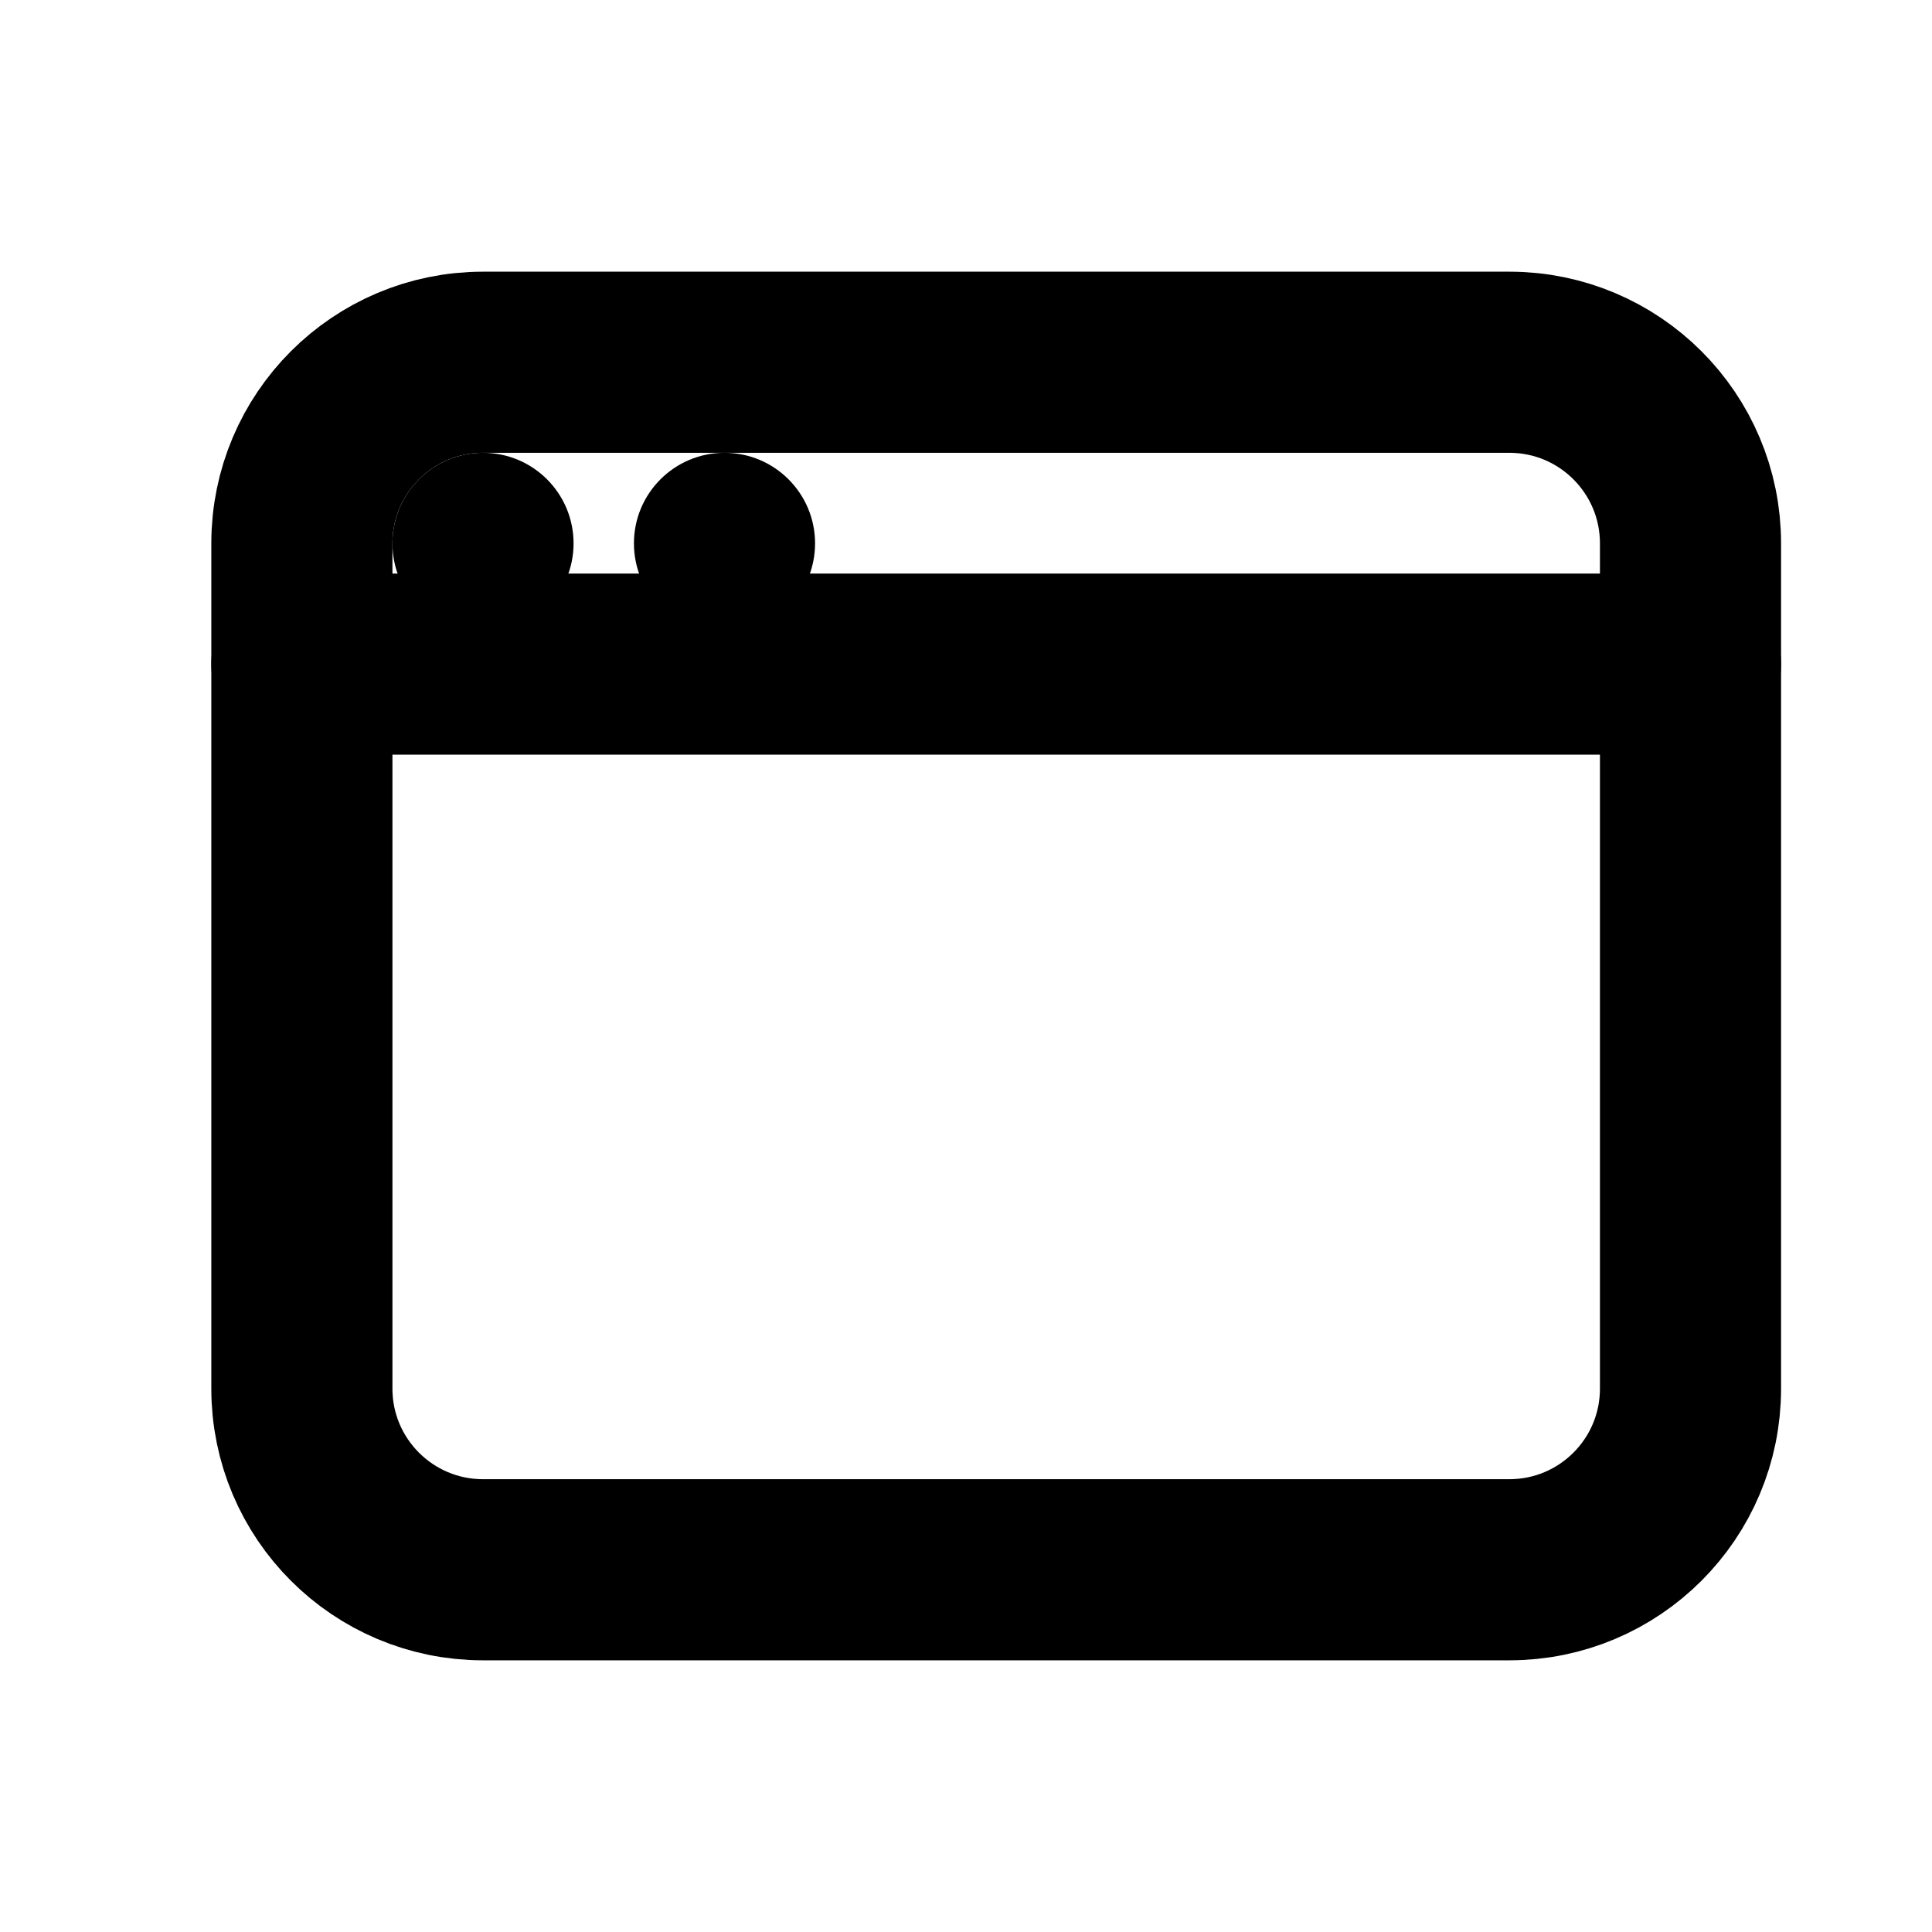
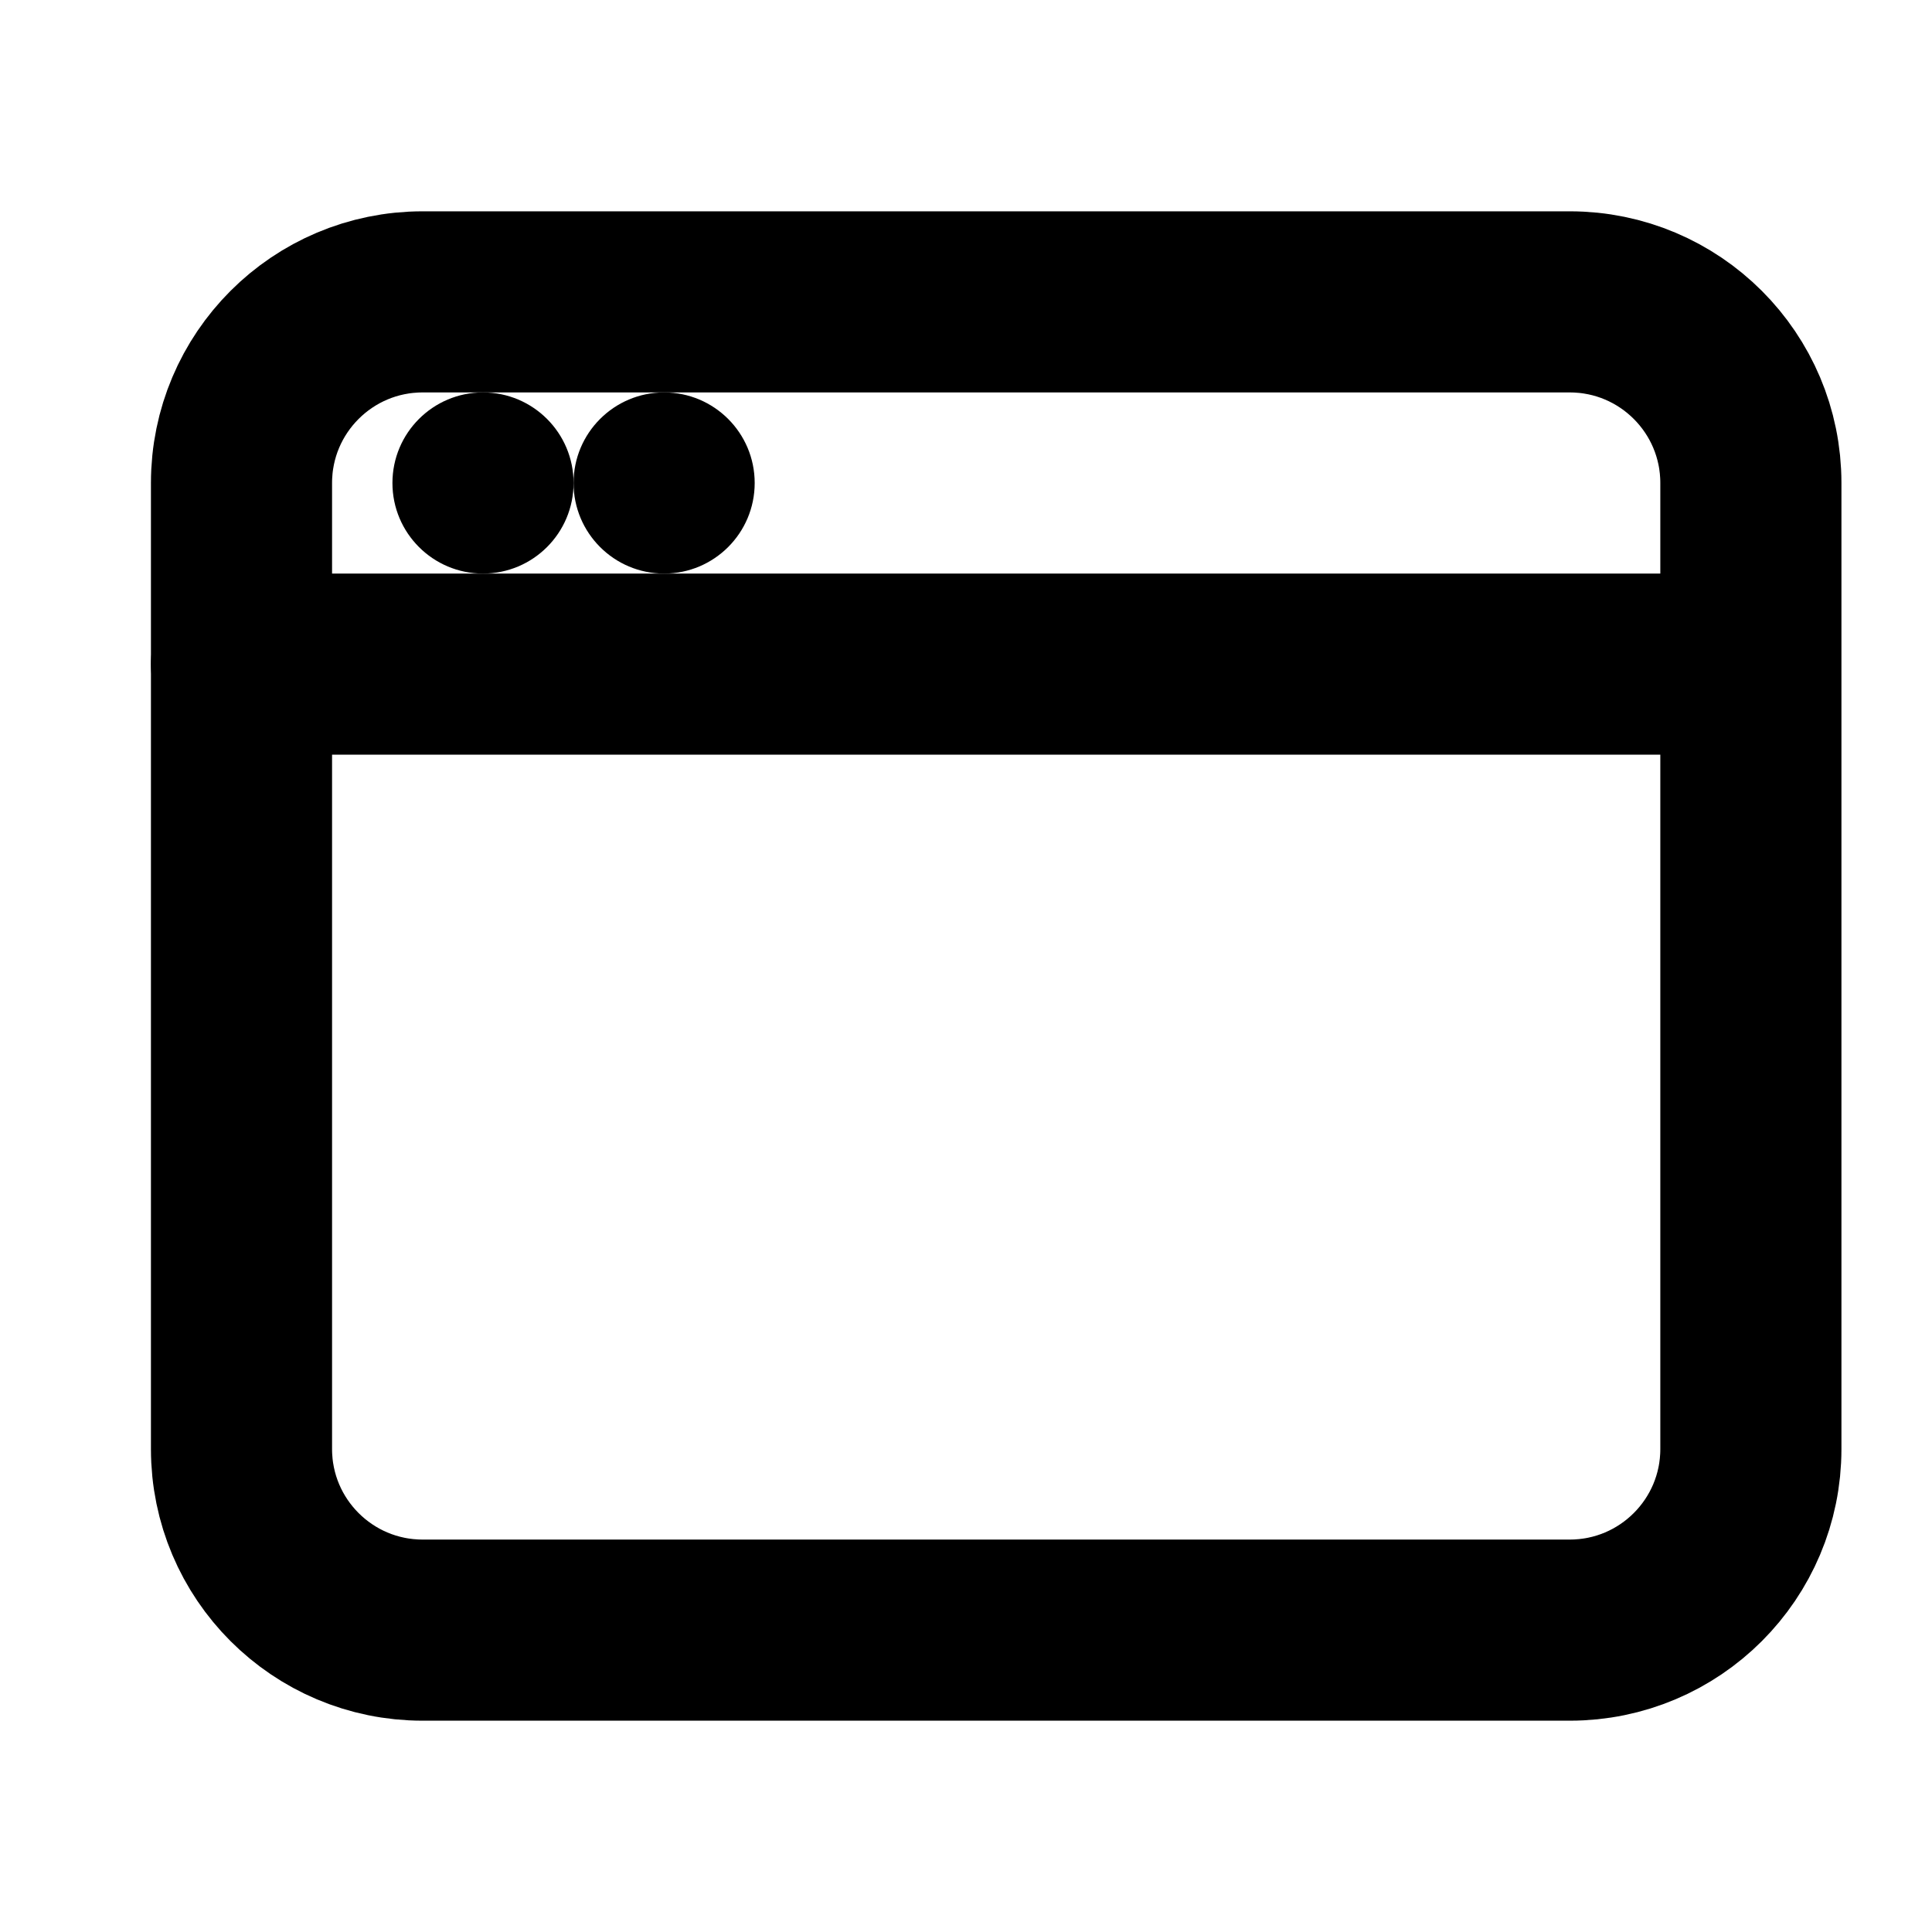
<svg xmlns="http://www.w3.org/2000/svg" viewBox="0 0 16 16" fill="none" stroke="currentColor" stroke-width="1.5" stroke-linecap="round" stroke-linejoin="round">
-   <rect x="2.5" y="3" width="11.5" height="10" rx="1.5" />
-   <path d="M2.5 5.5H14" />
-   <circle cx="4" cy="4.5" r="0.75" fill="currentColor" stroke="none" />
-   <circle cx="6" cy="4.5" r="0.75" fill="currentColor" stroke="none" />
+   <rect x="2" y="2.5" width="12.5" height="11" rx="1.5" />
+   <path d="M2 5.5H14" />
+   <circle cx="4" cy="4" r="0.75" fill="currentColor" stroke="none" />
+   <circle cx="5.5" cy="4" r="0.75" fill="currentColor" stroke="none" />
</svg>
